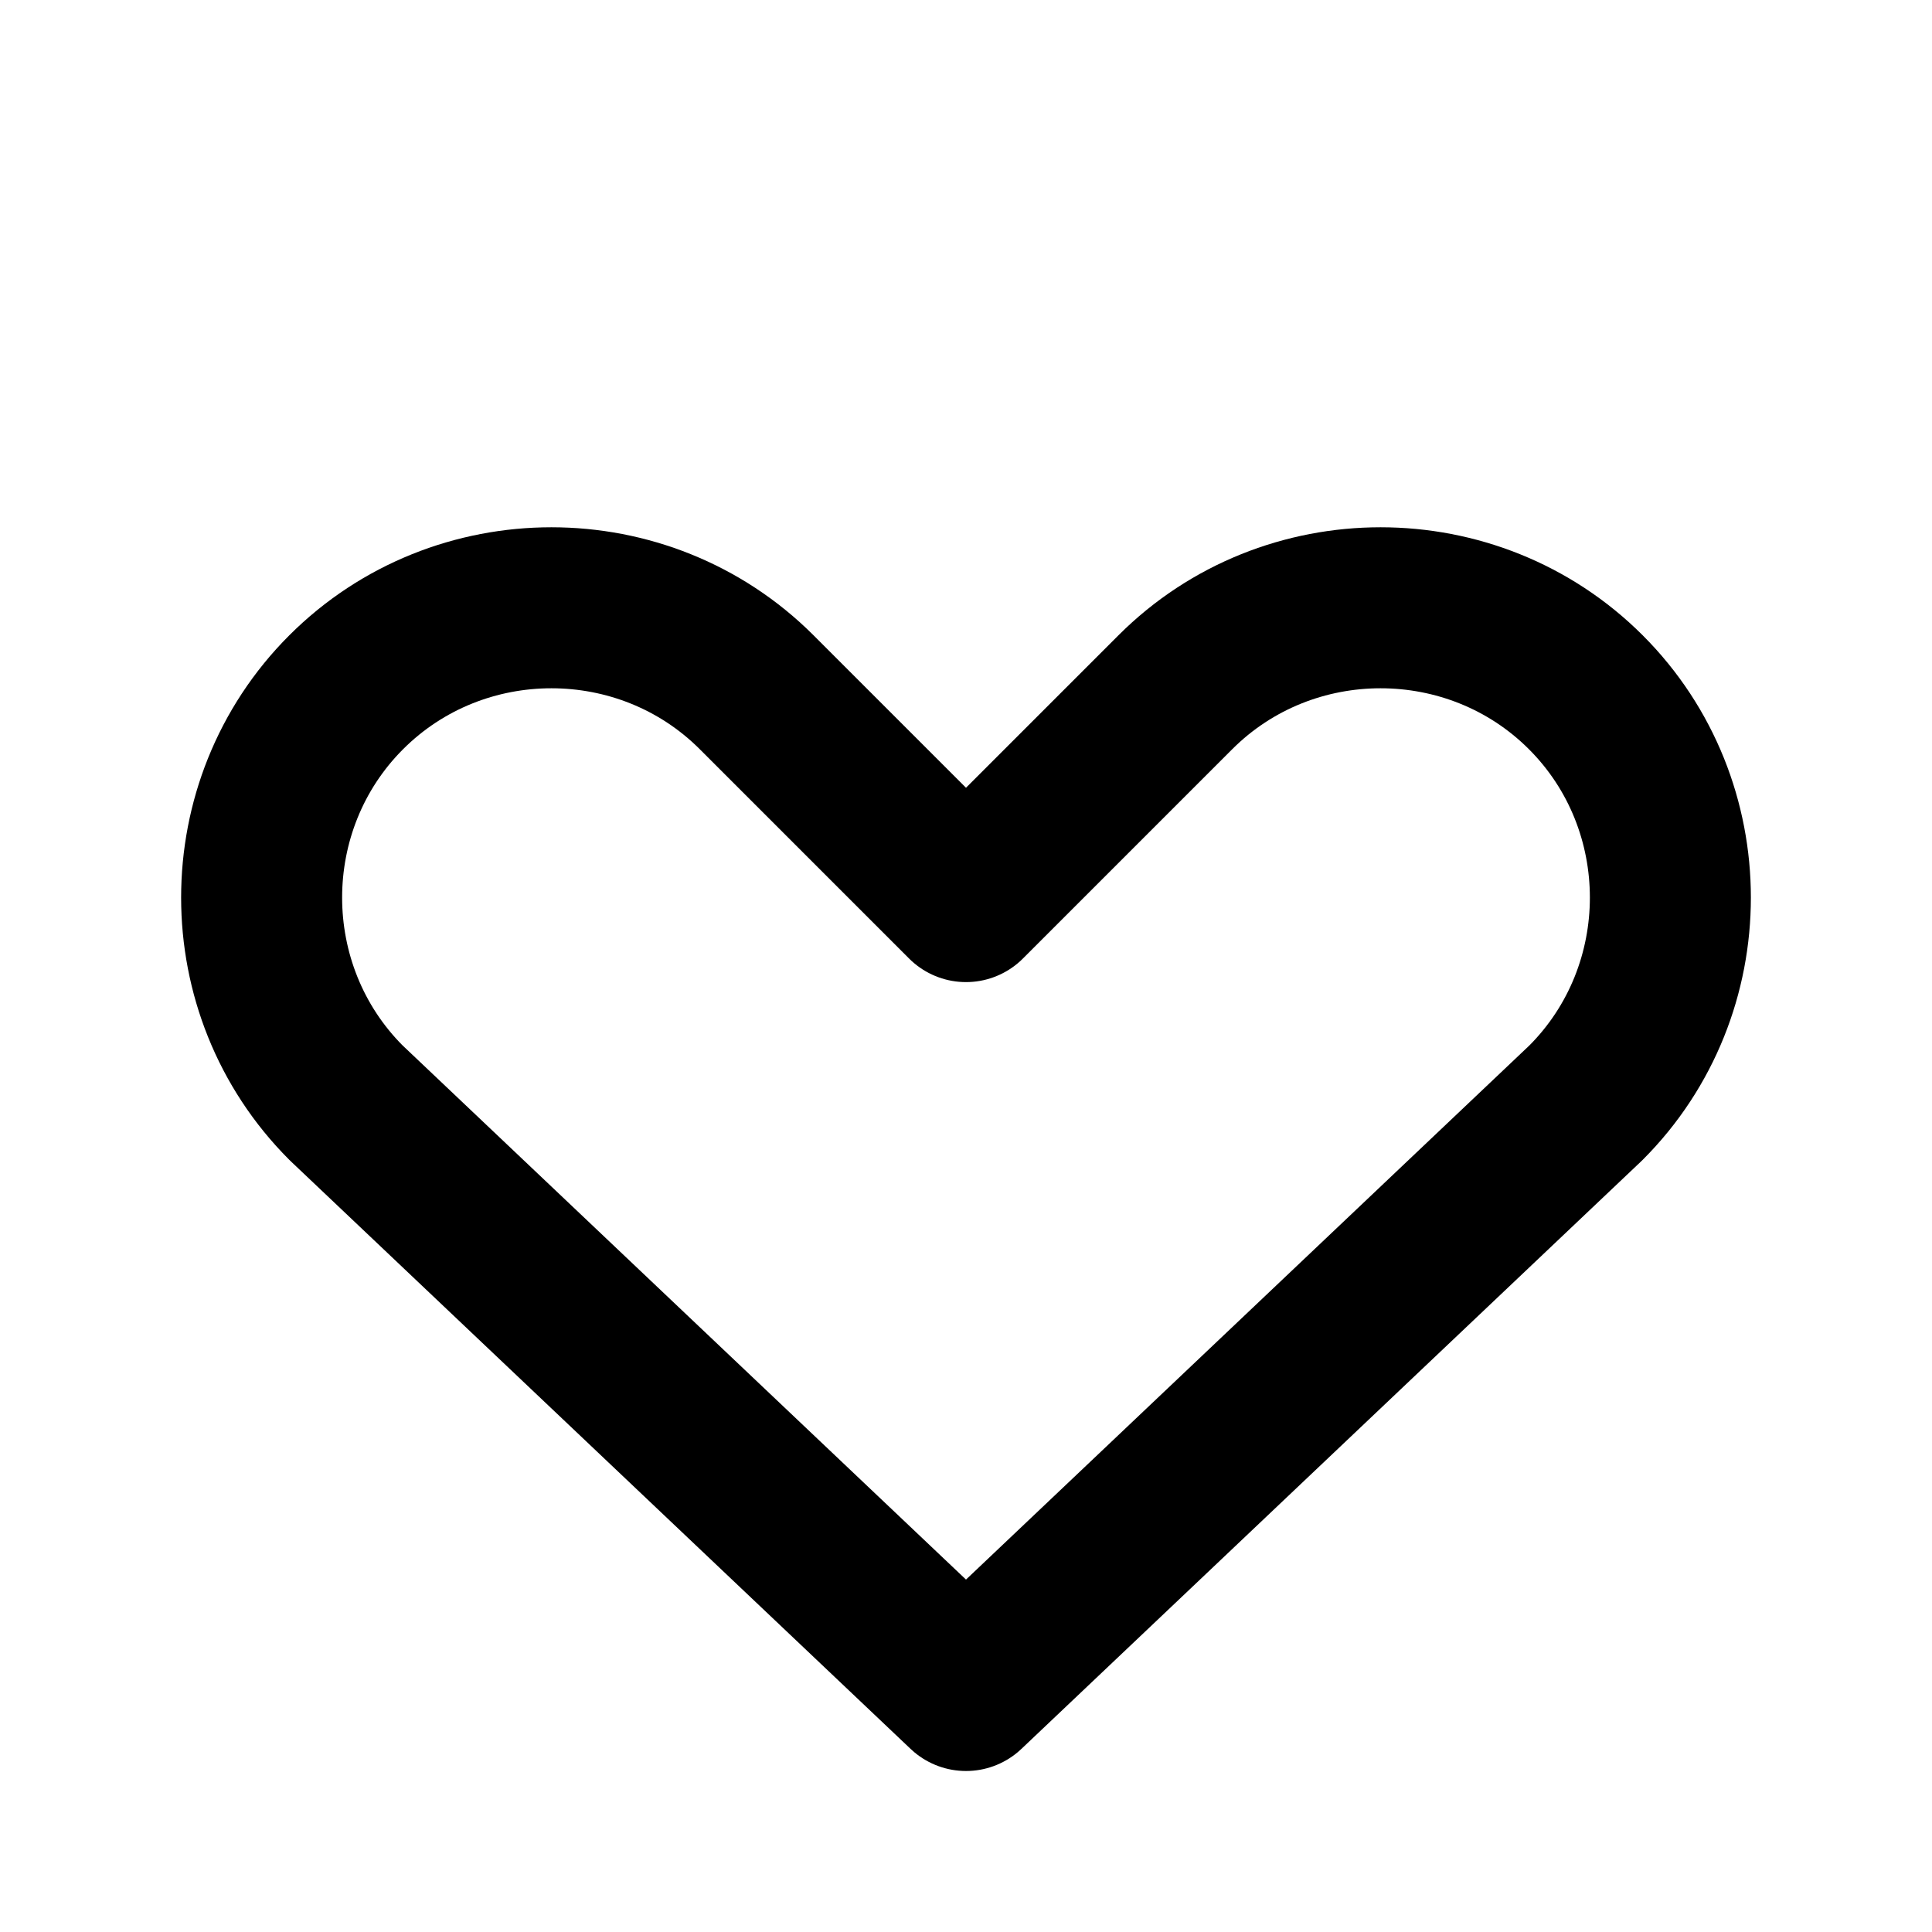
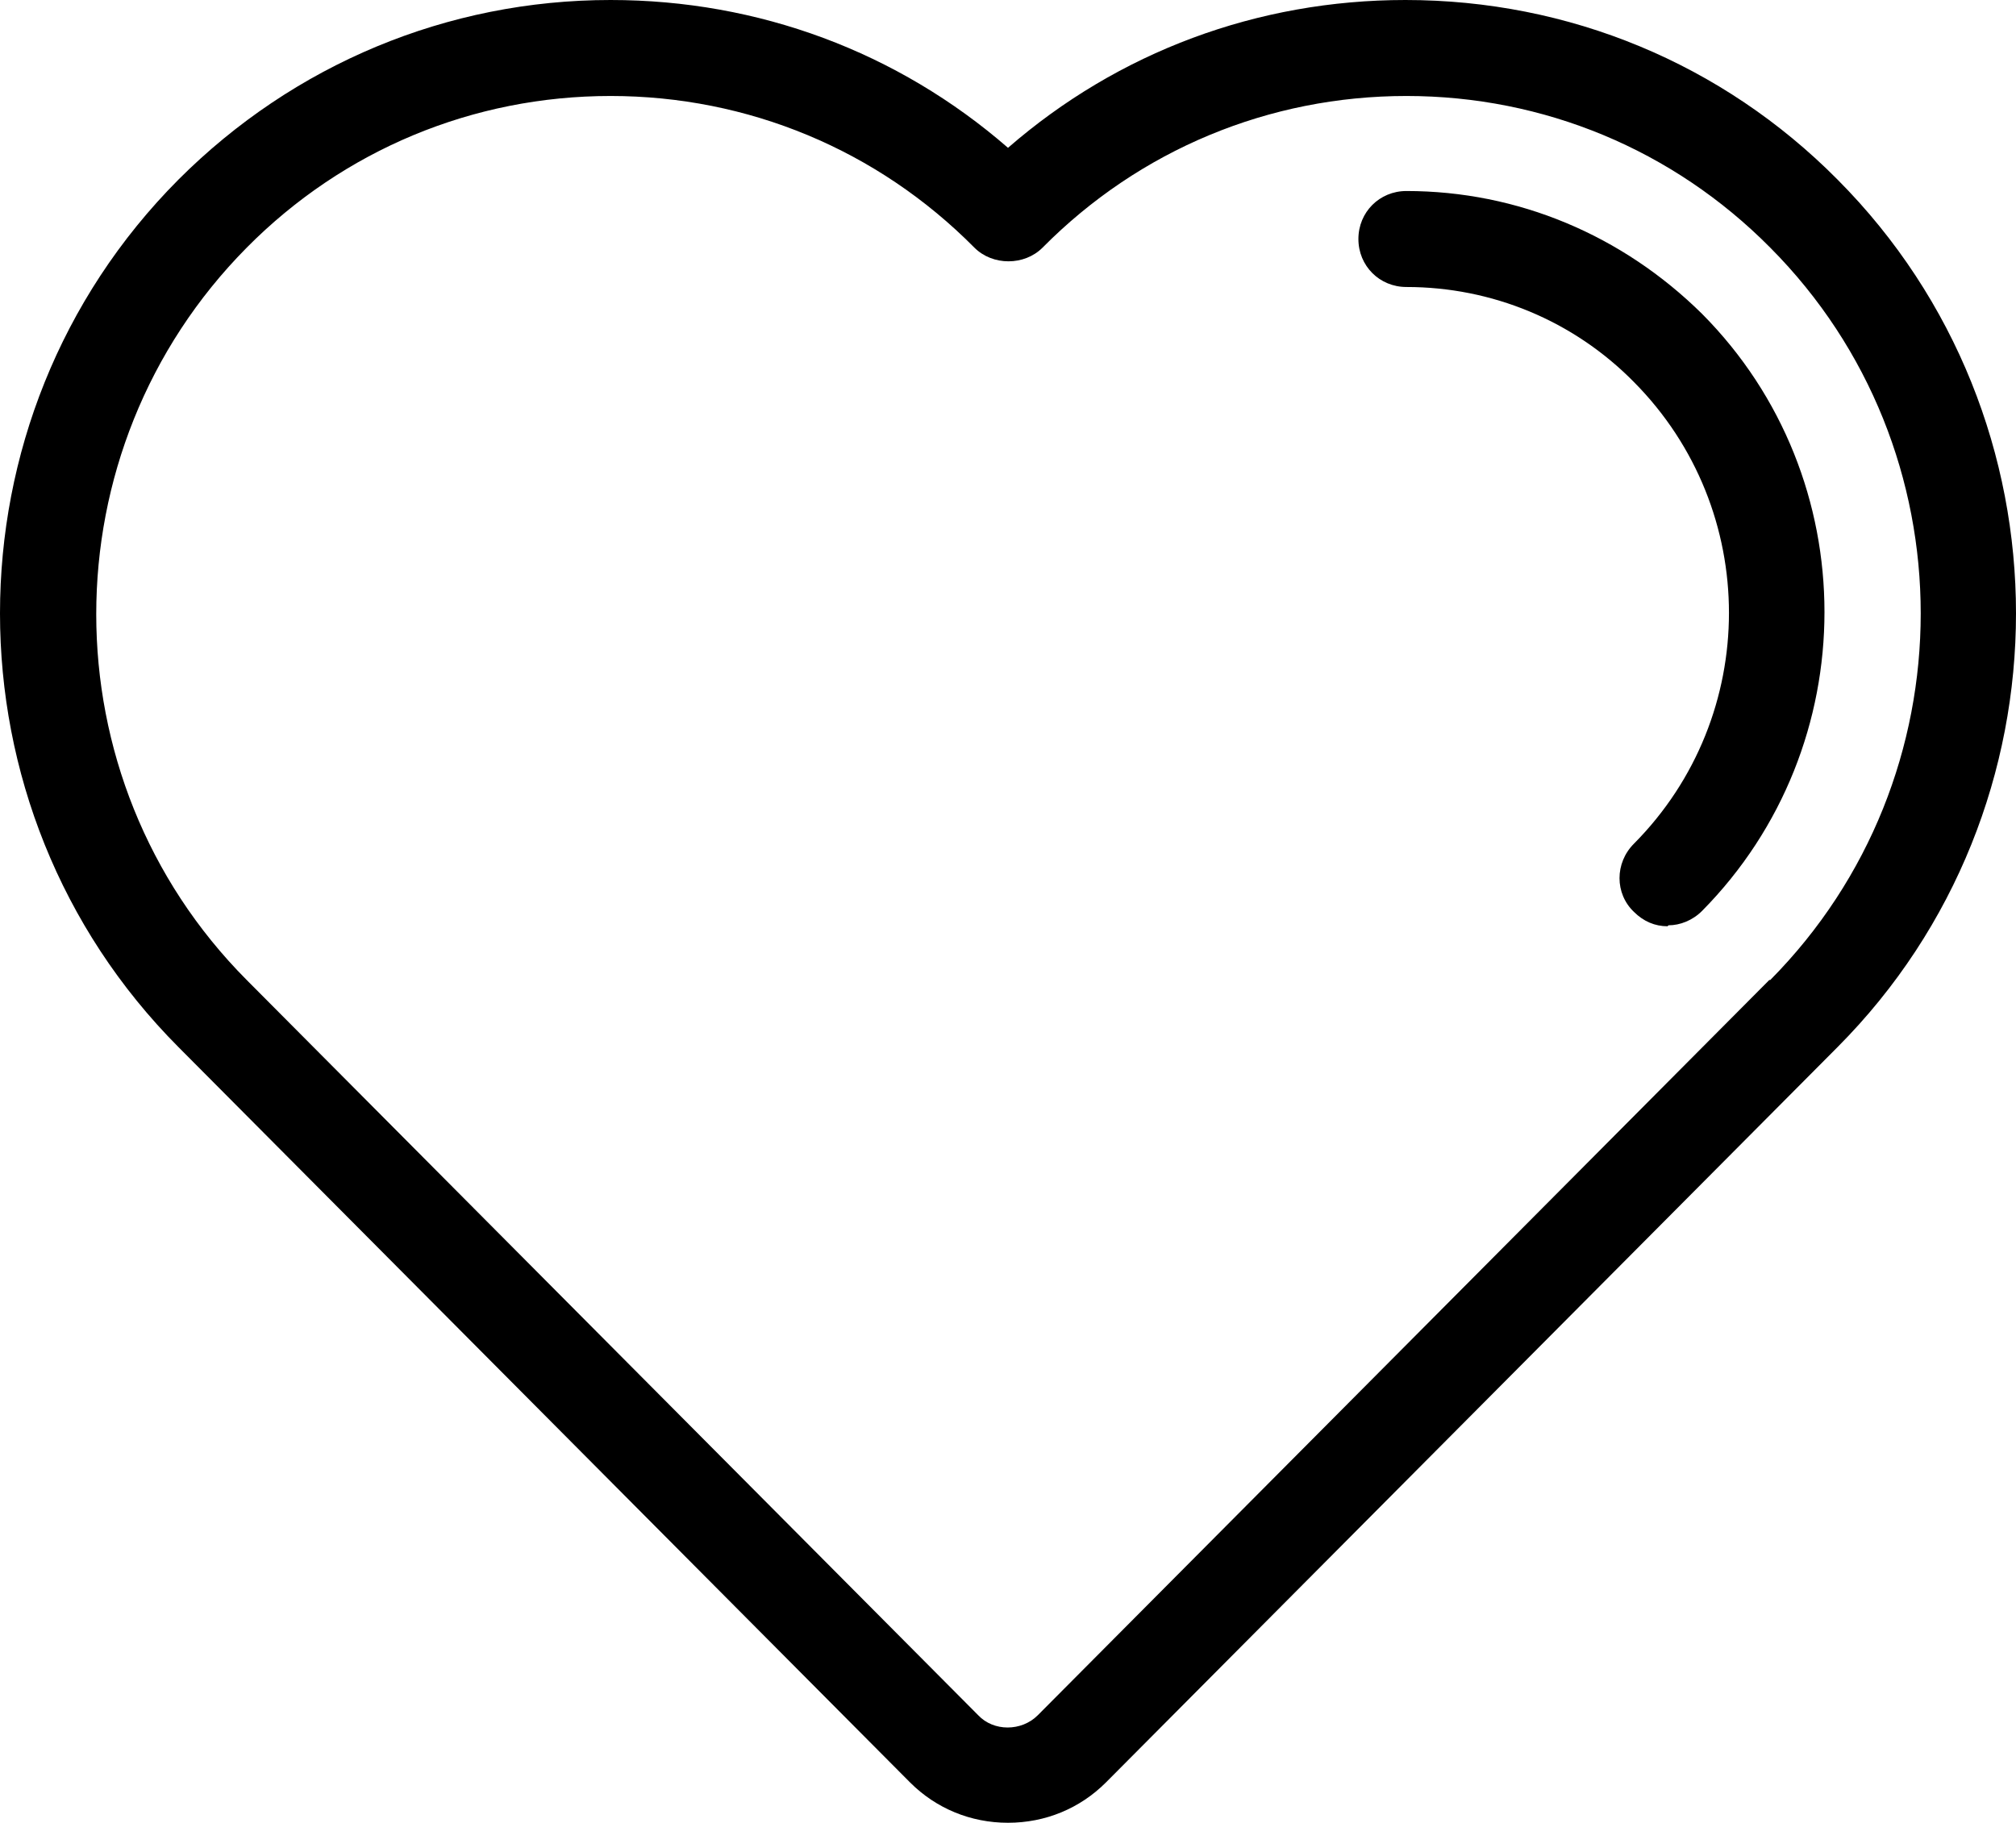
- <svg xmlns="http://www.w3.org/2000/svg" width="24" height="24" viewBox="0 0 24 24" fill="none">
-   <path d="M12 21L4.3 13.7C2.9 12.3 2.9 10 4.3 8.6C5.7 7.2 8 7.2 9.4 8.6L12 11.2L14.6 8.6C16 7.2 18.3 7.2 19.7 8.6C21.1 10 21.1 12.3 19.7 13.7L12 21Z" stroke="currentColor" stroke-width="2" stroke-linecap="round" stroke-linejoin="round" />
+ <svg xmlns="http://www.w3.org/2000/svg" preserveAspectRatio="xMidYMid meet" width="100%" height="100%" overflow="visible" viewBox="0 0 21 18.99" fill="none">
+   <path id="Vector" d="M19.14 1.87C17.94 0.66 16.34 0 14.64 0C13.1 0 11.65 0.54 10.5 1.54C9.35 0.54 7.9 0 6.36 0C4.66 0 3.06 0.67 1.86 1.87C-0.62 4.36 -0.62 8.42 1.86 10.91L9.48 18.57C9.75 18.84 10.11 18.99 10.5 18.99C10.89 18.99 11.25 18.84 11.52 18.57L19.14 10.91C21.62 8.42 21.62 4.36 19.14 1.87ZM18.43 10.21L10.81 17.87C10.64 18.04 10.35 18.04 10.19 17.87L2.57 10.21C0.48 8.11 0.48 4.69 2.57 2.58C3.58 1.56 4.93 1 6.36 1C7.79 1 9.14 1.56 10.15 2.58C10.34 2.77 10.67 2.77 10.86 2.58C11.87 1.56 13.22 1 14.65 1C16.08 1 17.43 1.56 18.44 2.58C20.53 4.68 20.53 8.1 18.44 10.21H18.43ZM17.37 9.65C17.24 9.65 17.12 9.6 17.02 9.5C16.82 9.31 16.82 8.99 17.02 8.79C18.34 7.46 18.34 5.31 17.02 3.98C16.39 3.34 15.54 2.99 14.65 2.99C14.37 2.99 14.15 2.77 14.15 2.49C14.15 2.21 14.37 1.99 14.65 1.99C15.81 1.99 16.9 2.45 17.73 3.27C19.43 4.98 19.43 7.77 17.73 9.49C17.63 9.59 17.5 9.64 17.38 9.64L17.37 9.65Z" fill="currentColor" />
</svg>
